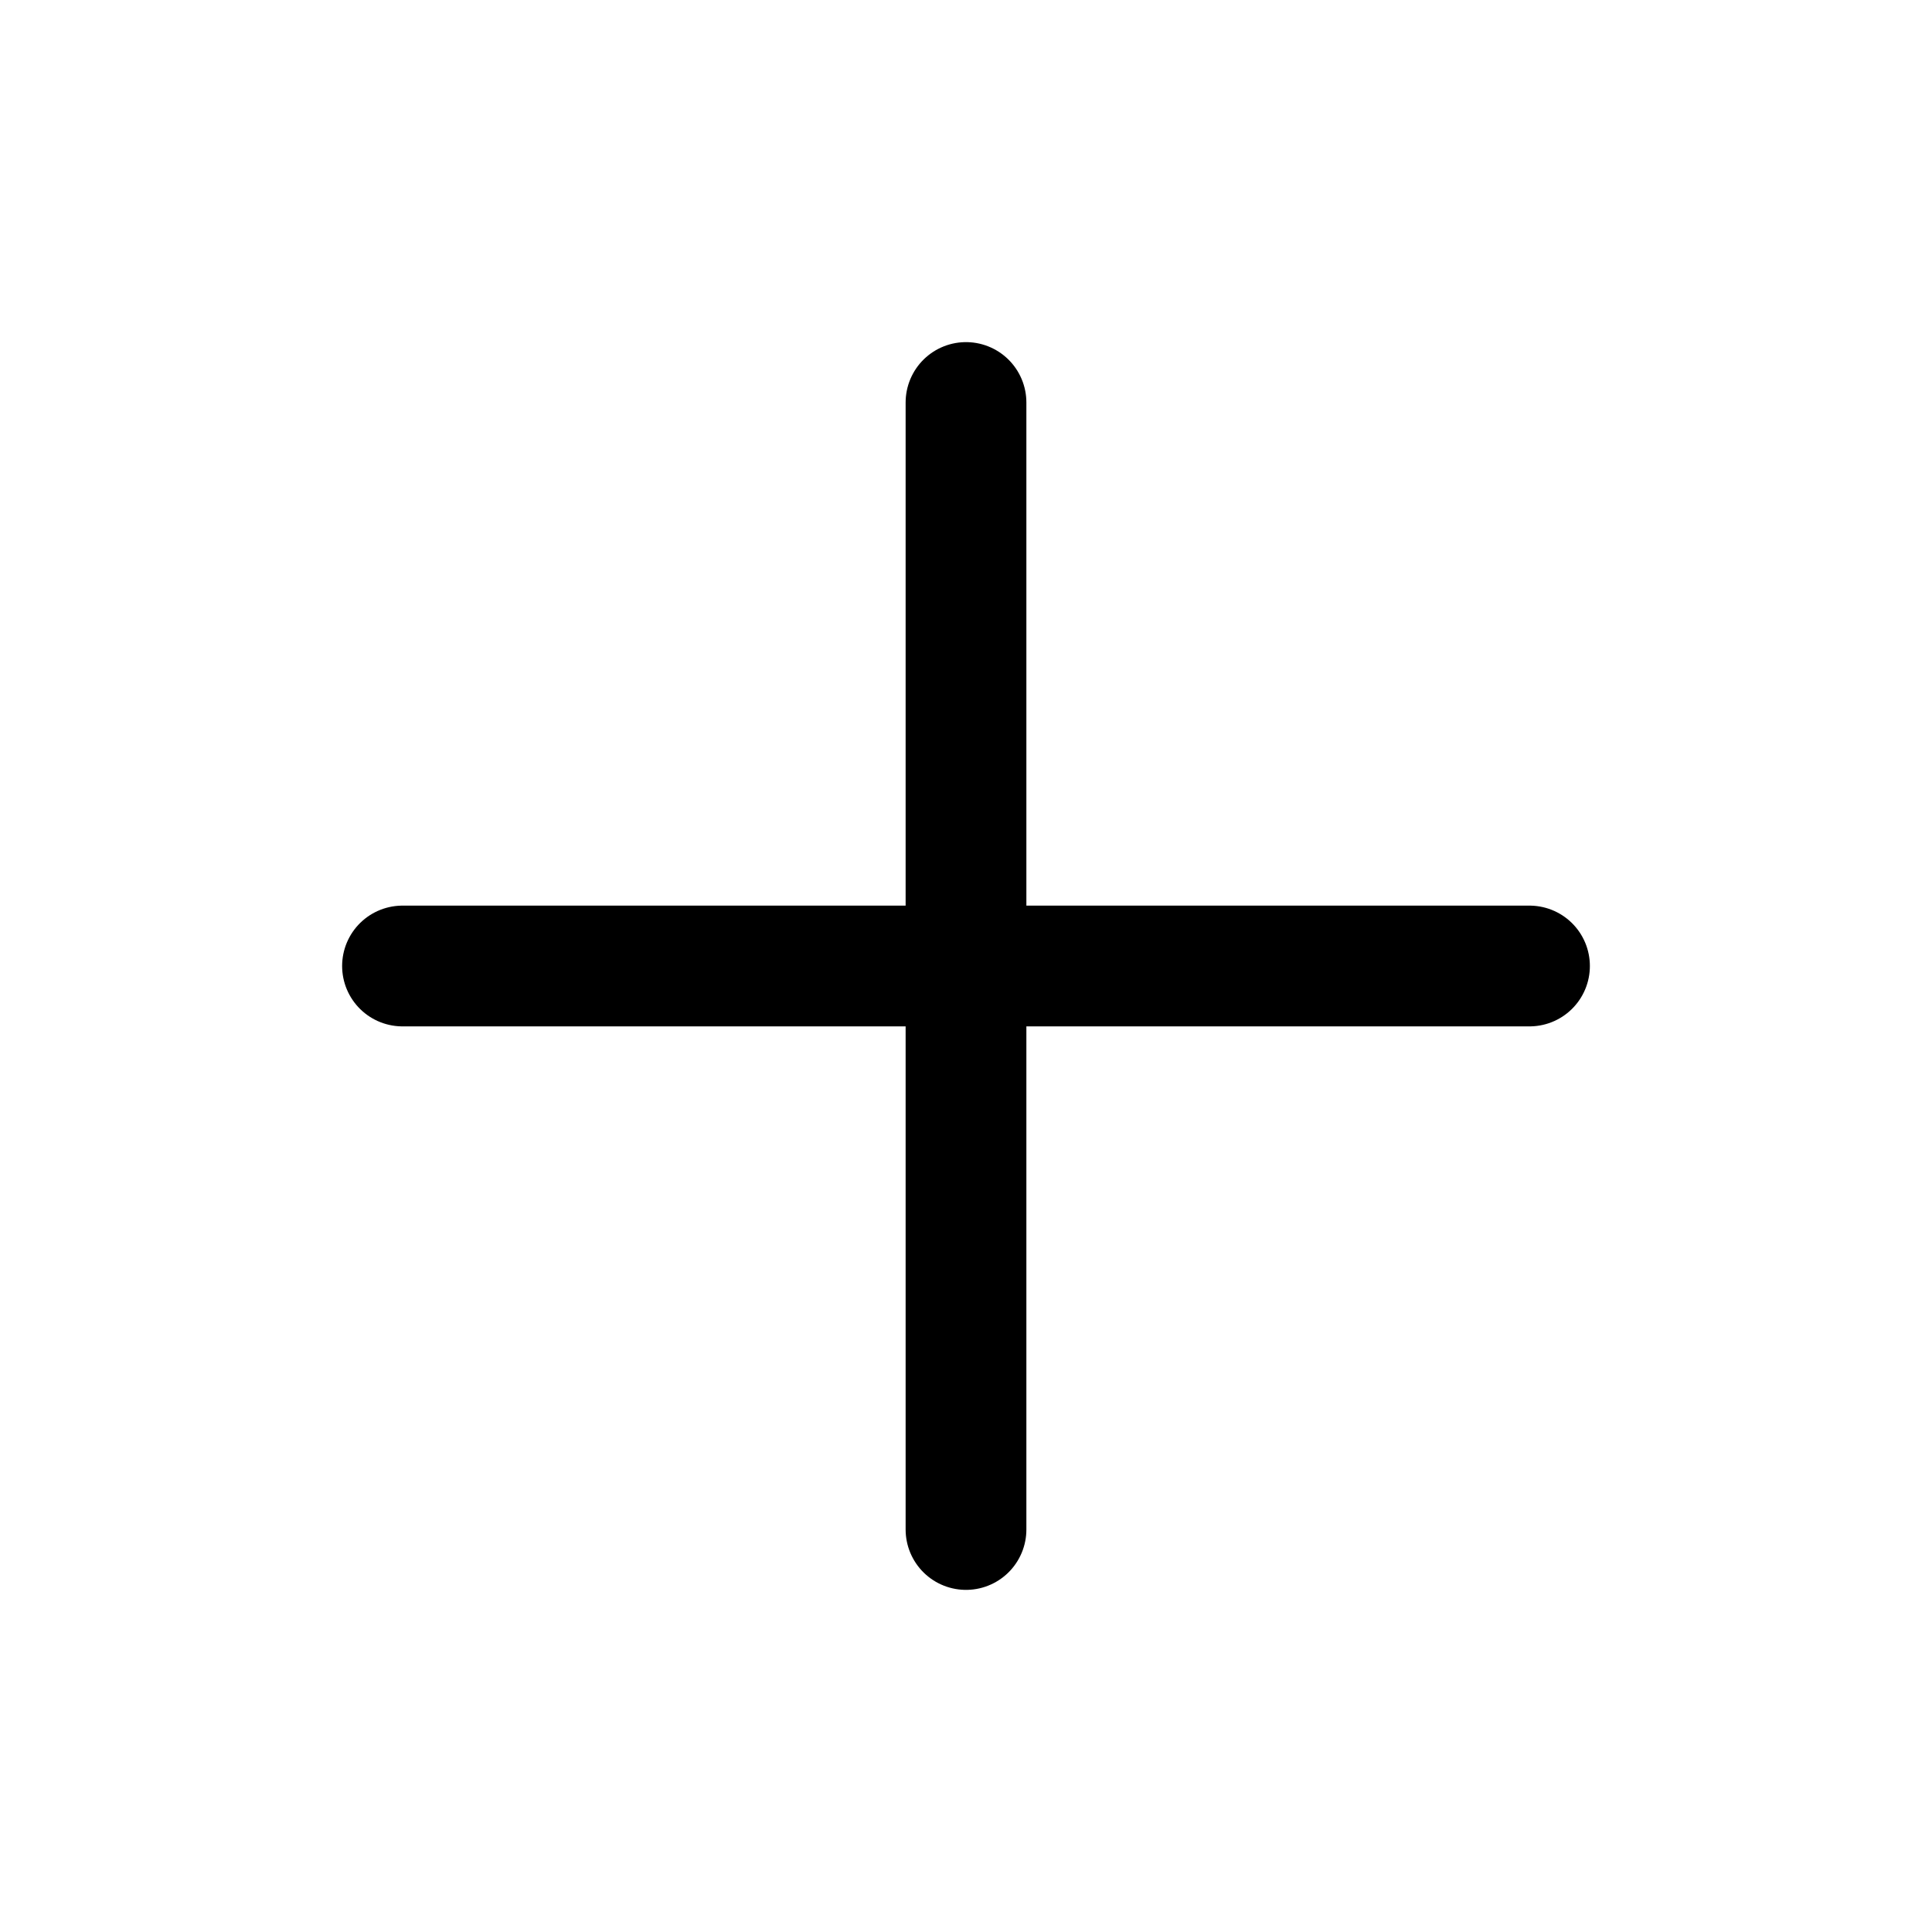
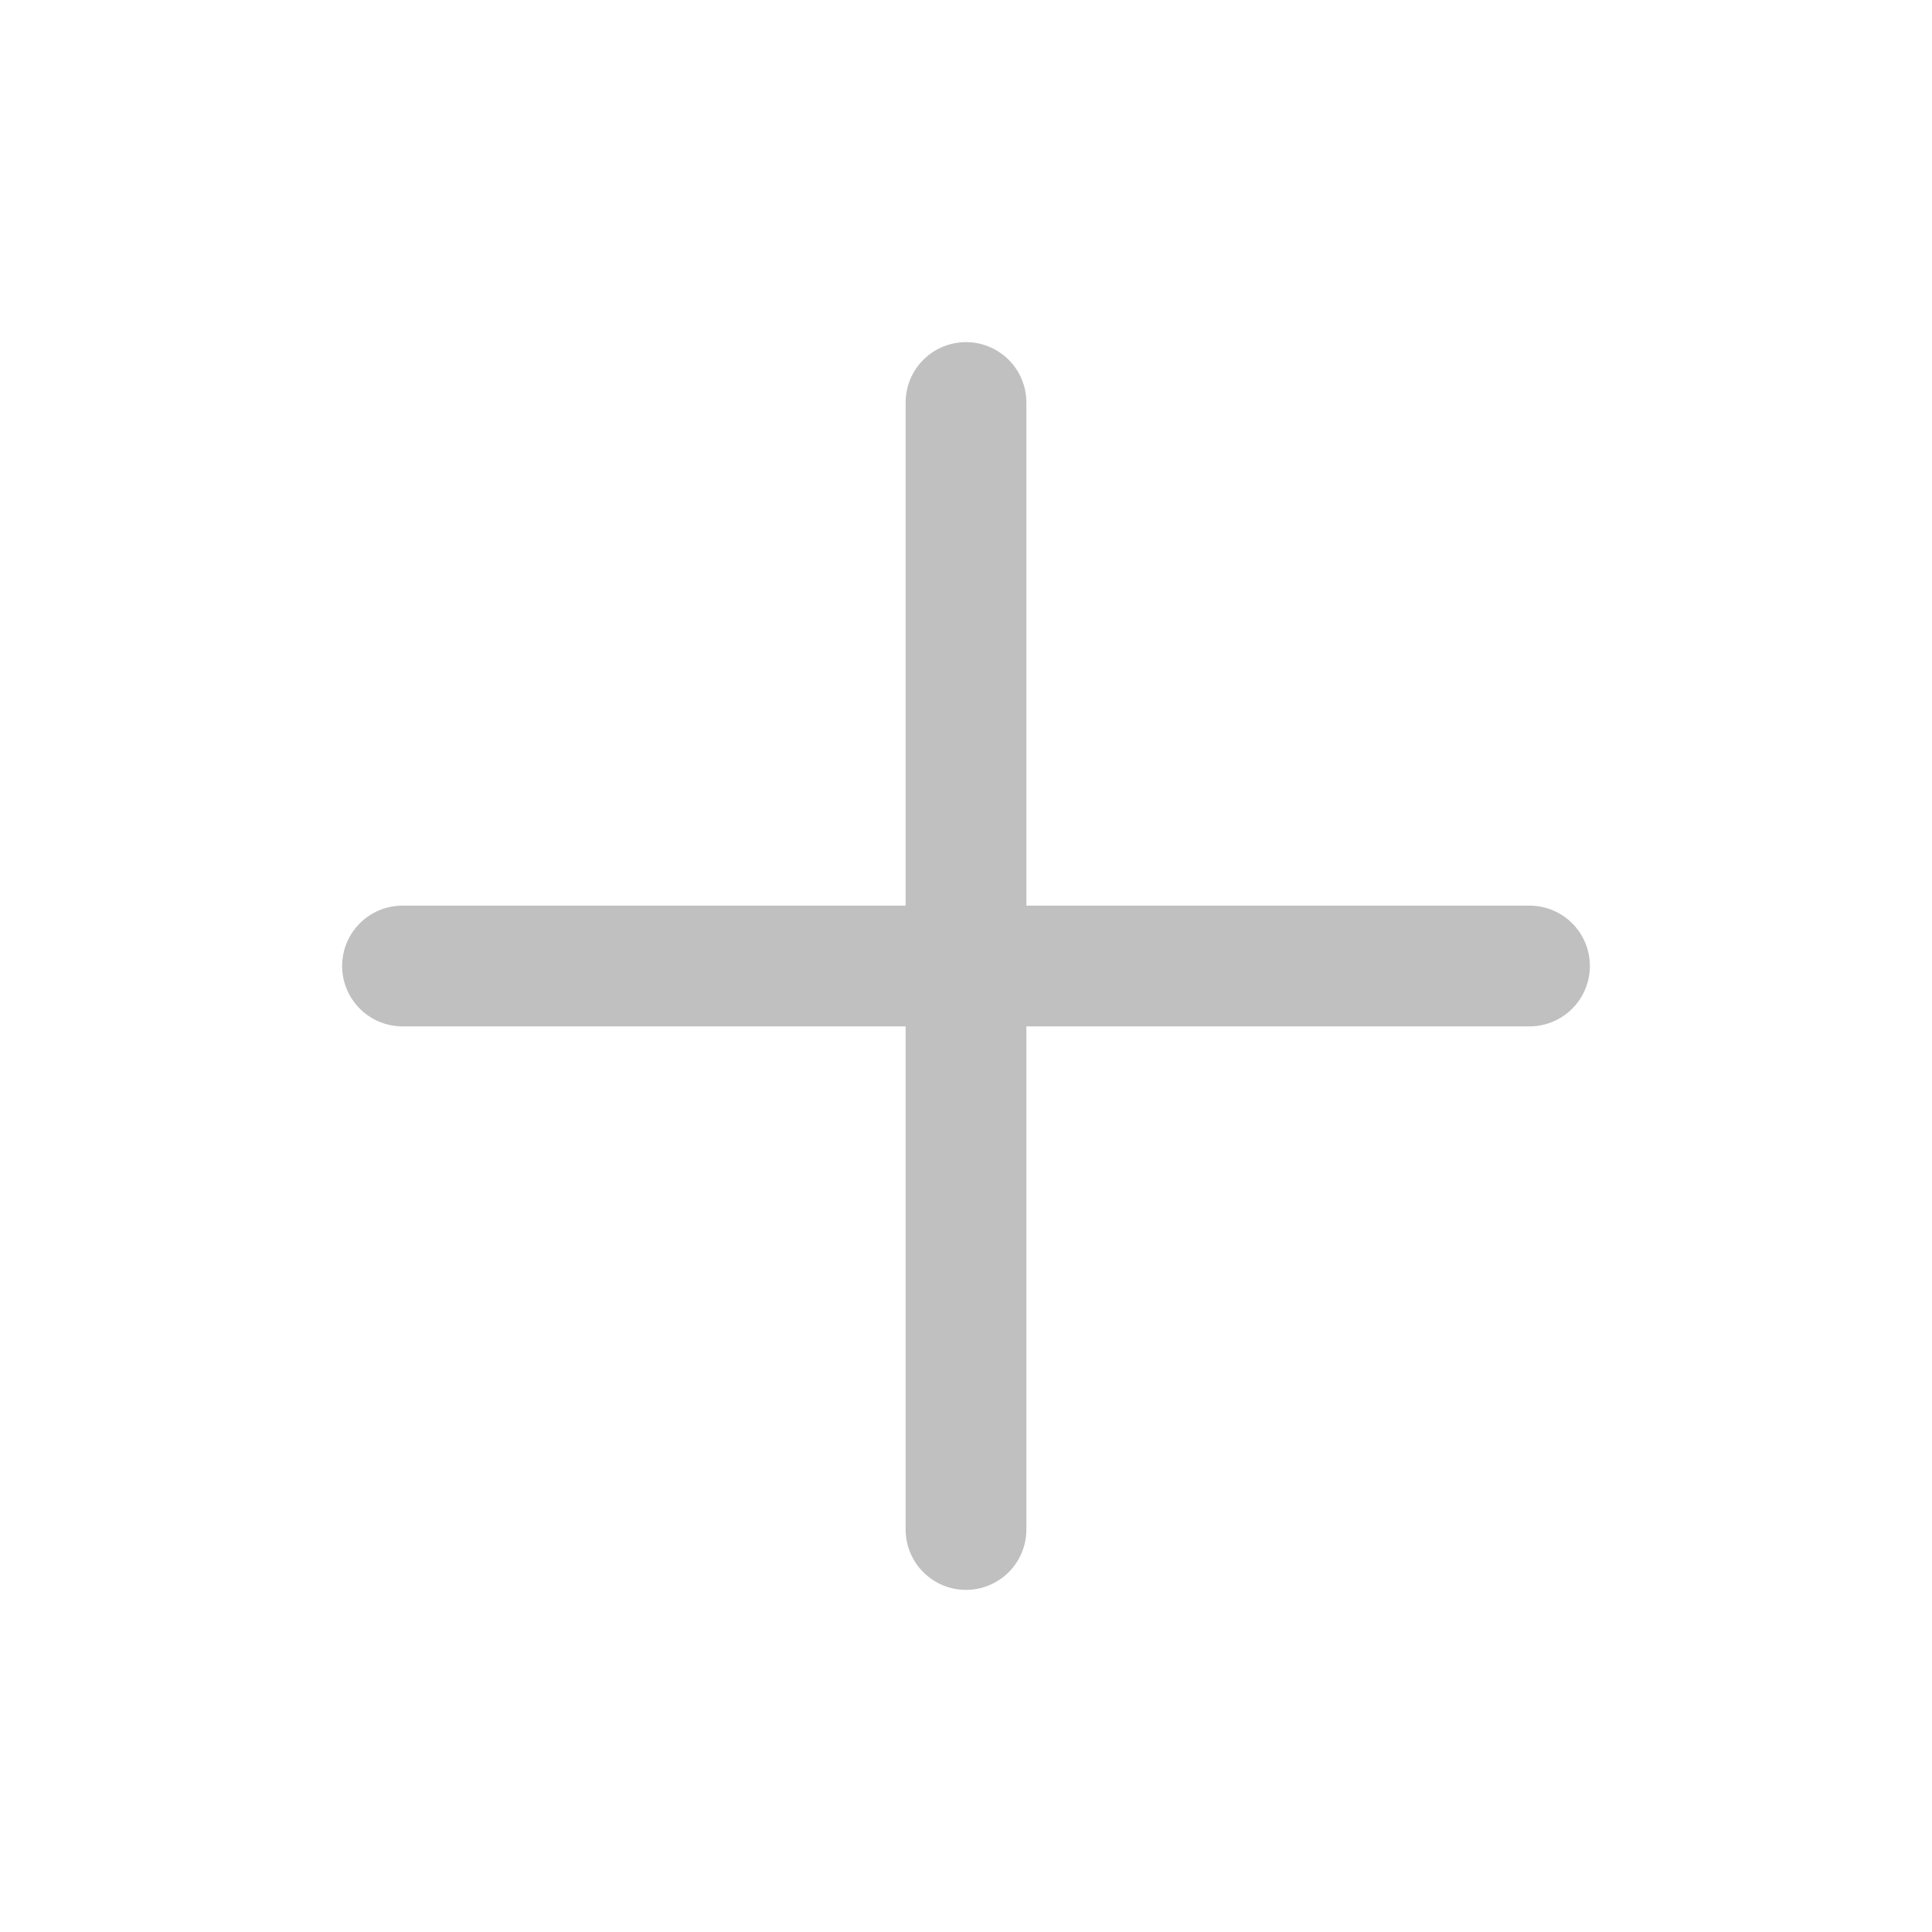
- <svg xmlns="http://www.w3.org/2000/svg" width="100" height="100" viewBox="0 0 24 24" fill="none" stroke="currentColor" stroke-width="1.5" stroke-linecap="round" stroke-linejoin="round" class="feather feather-plus">
+ <svg xmlns="http://www.w3.org/2000/svg" width="76" height="76" viewBox="0 0 24 24" fill="none" stroke="silver" stroke-width="1.5" stroke-linecap="round" stroke-linejoin="round" class="feather feather-plus">
  <line x1="12" y1="5" x2="12" y2="19" />
  <line x1="5" y1="12" x2="19" y2="12" />
</svg>
